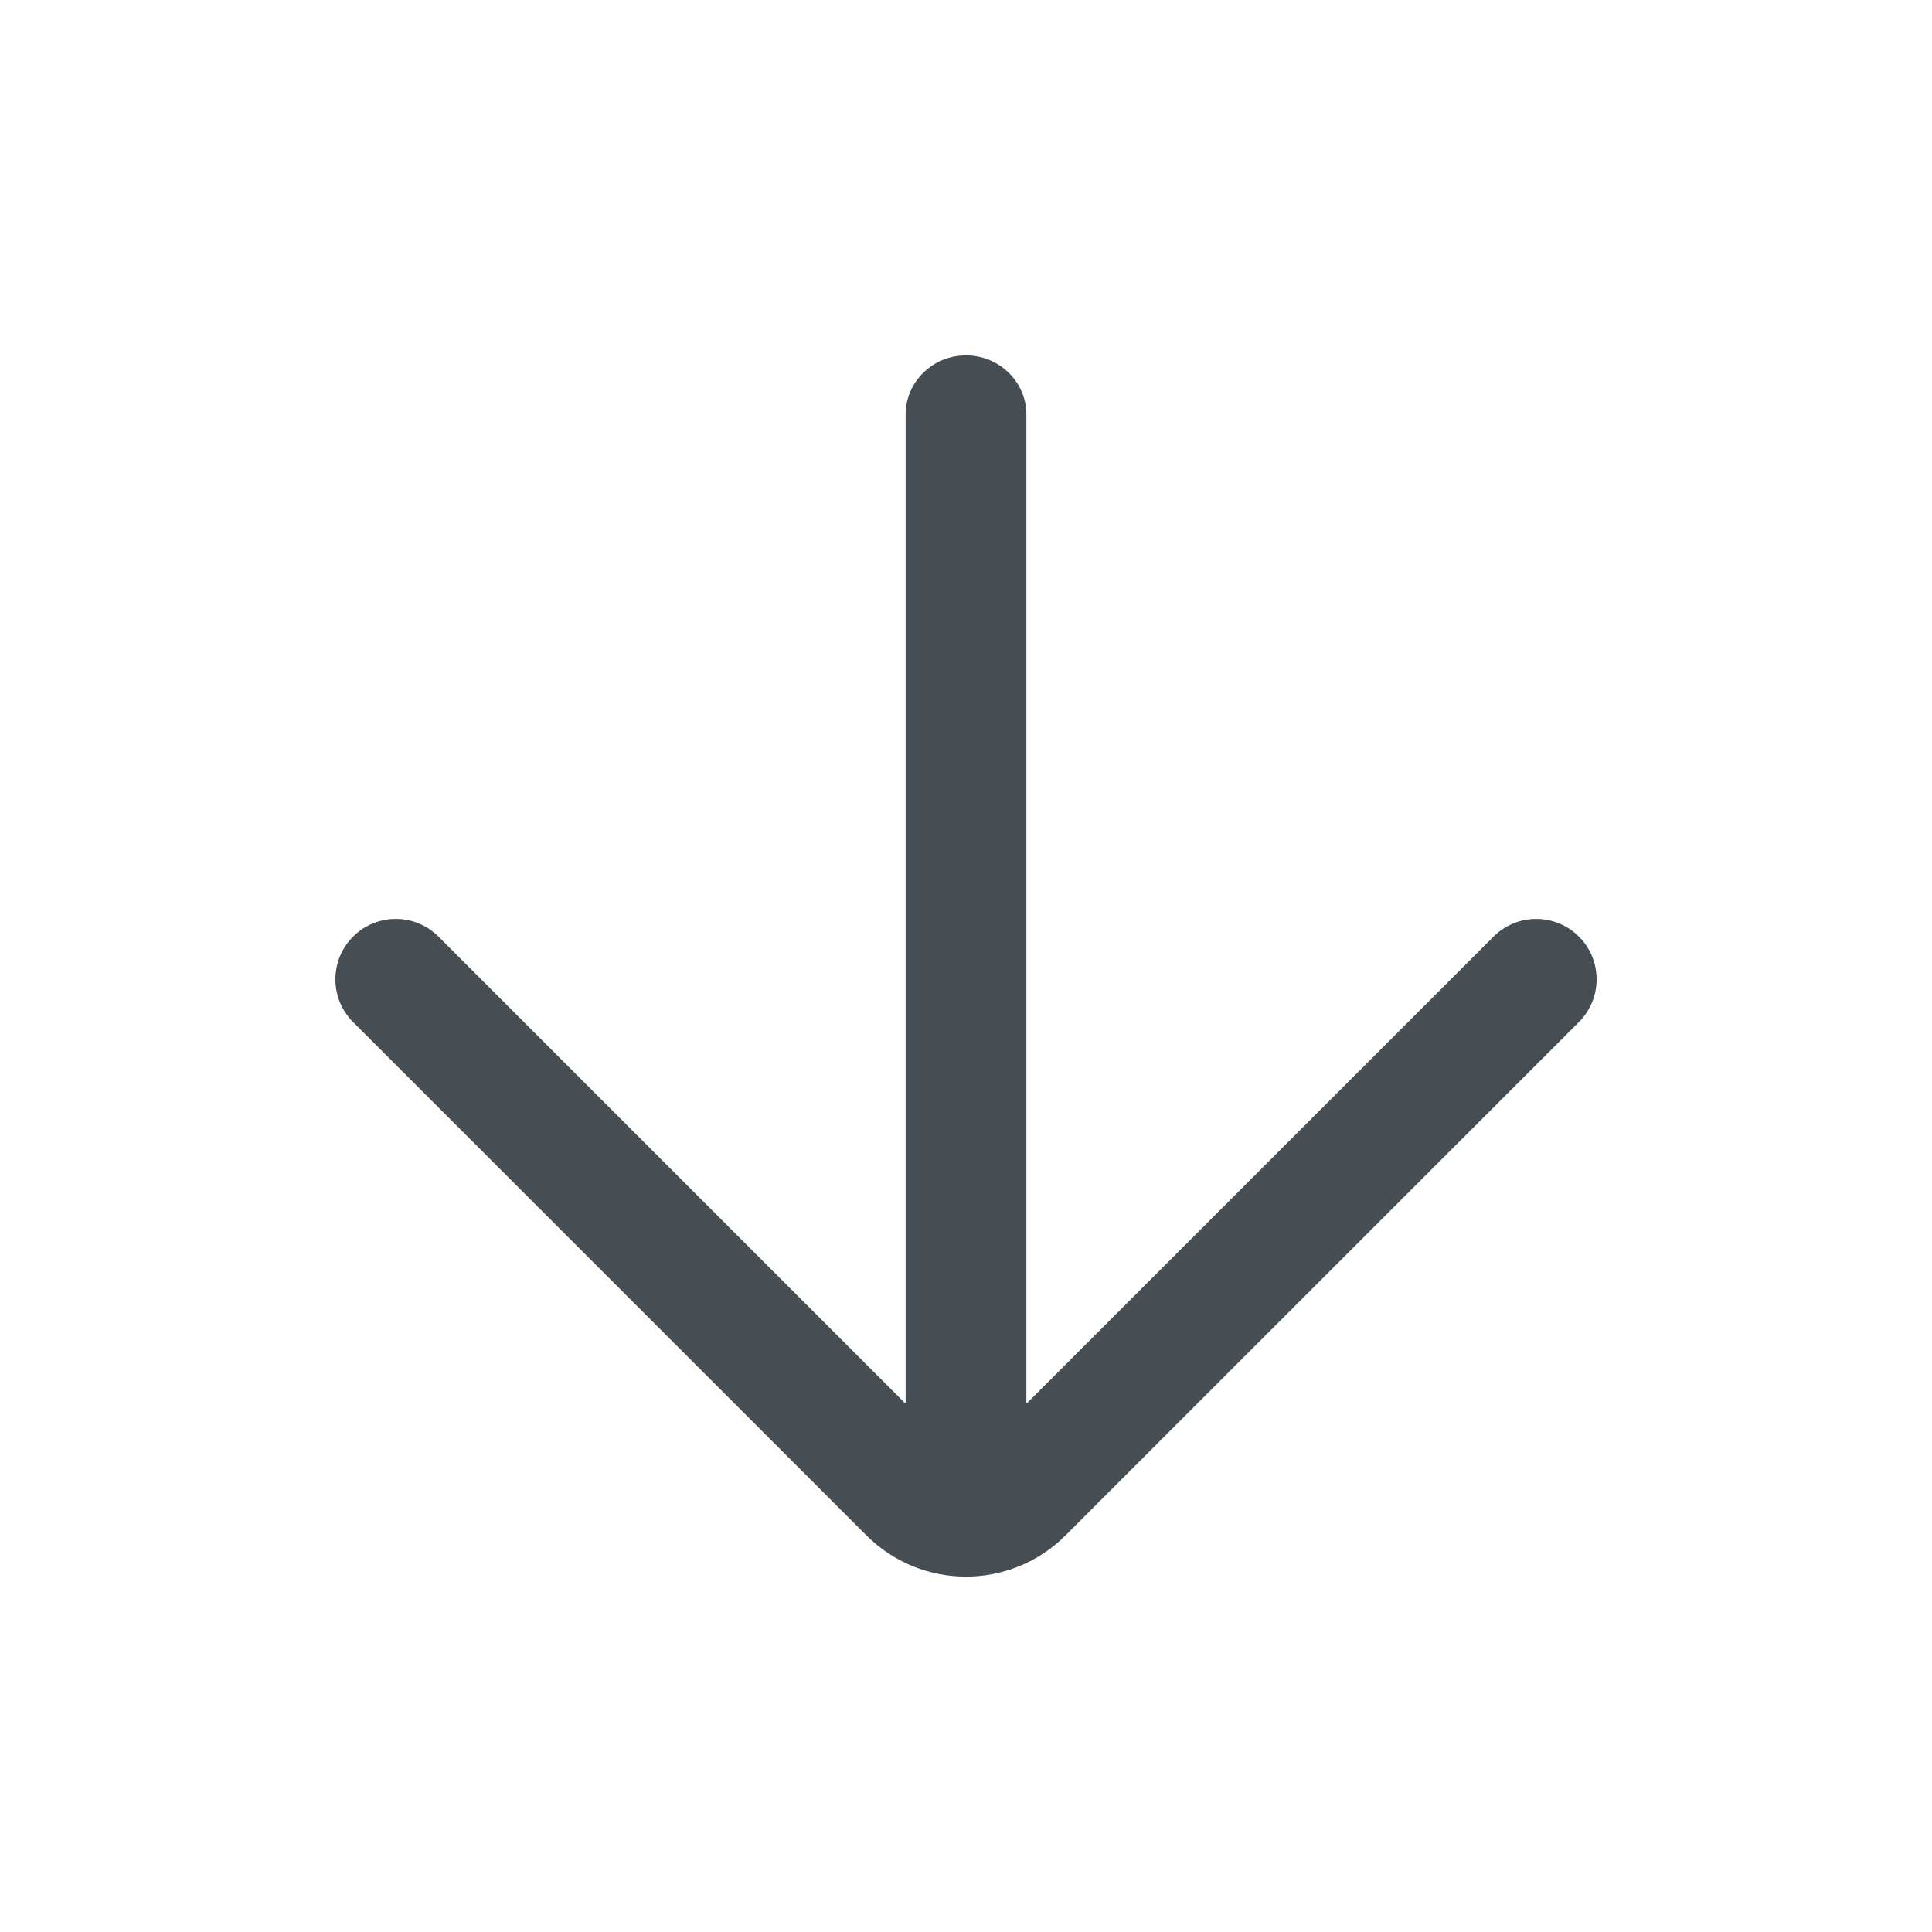
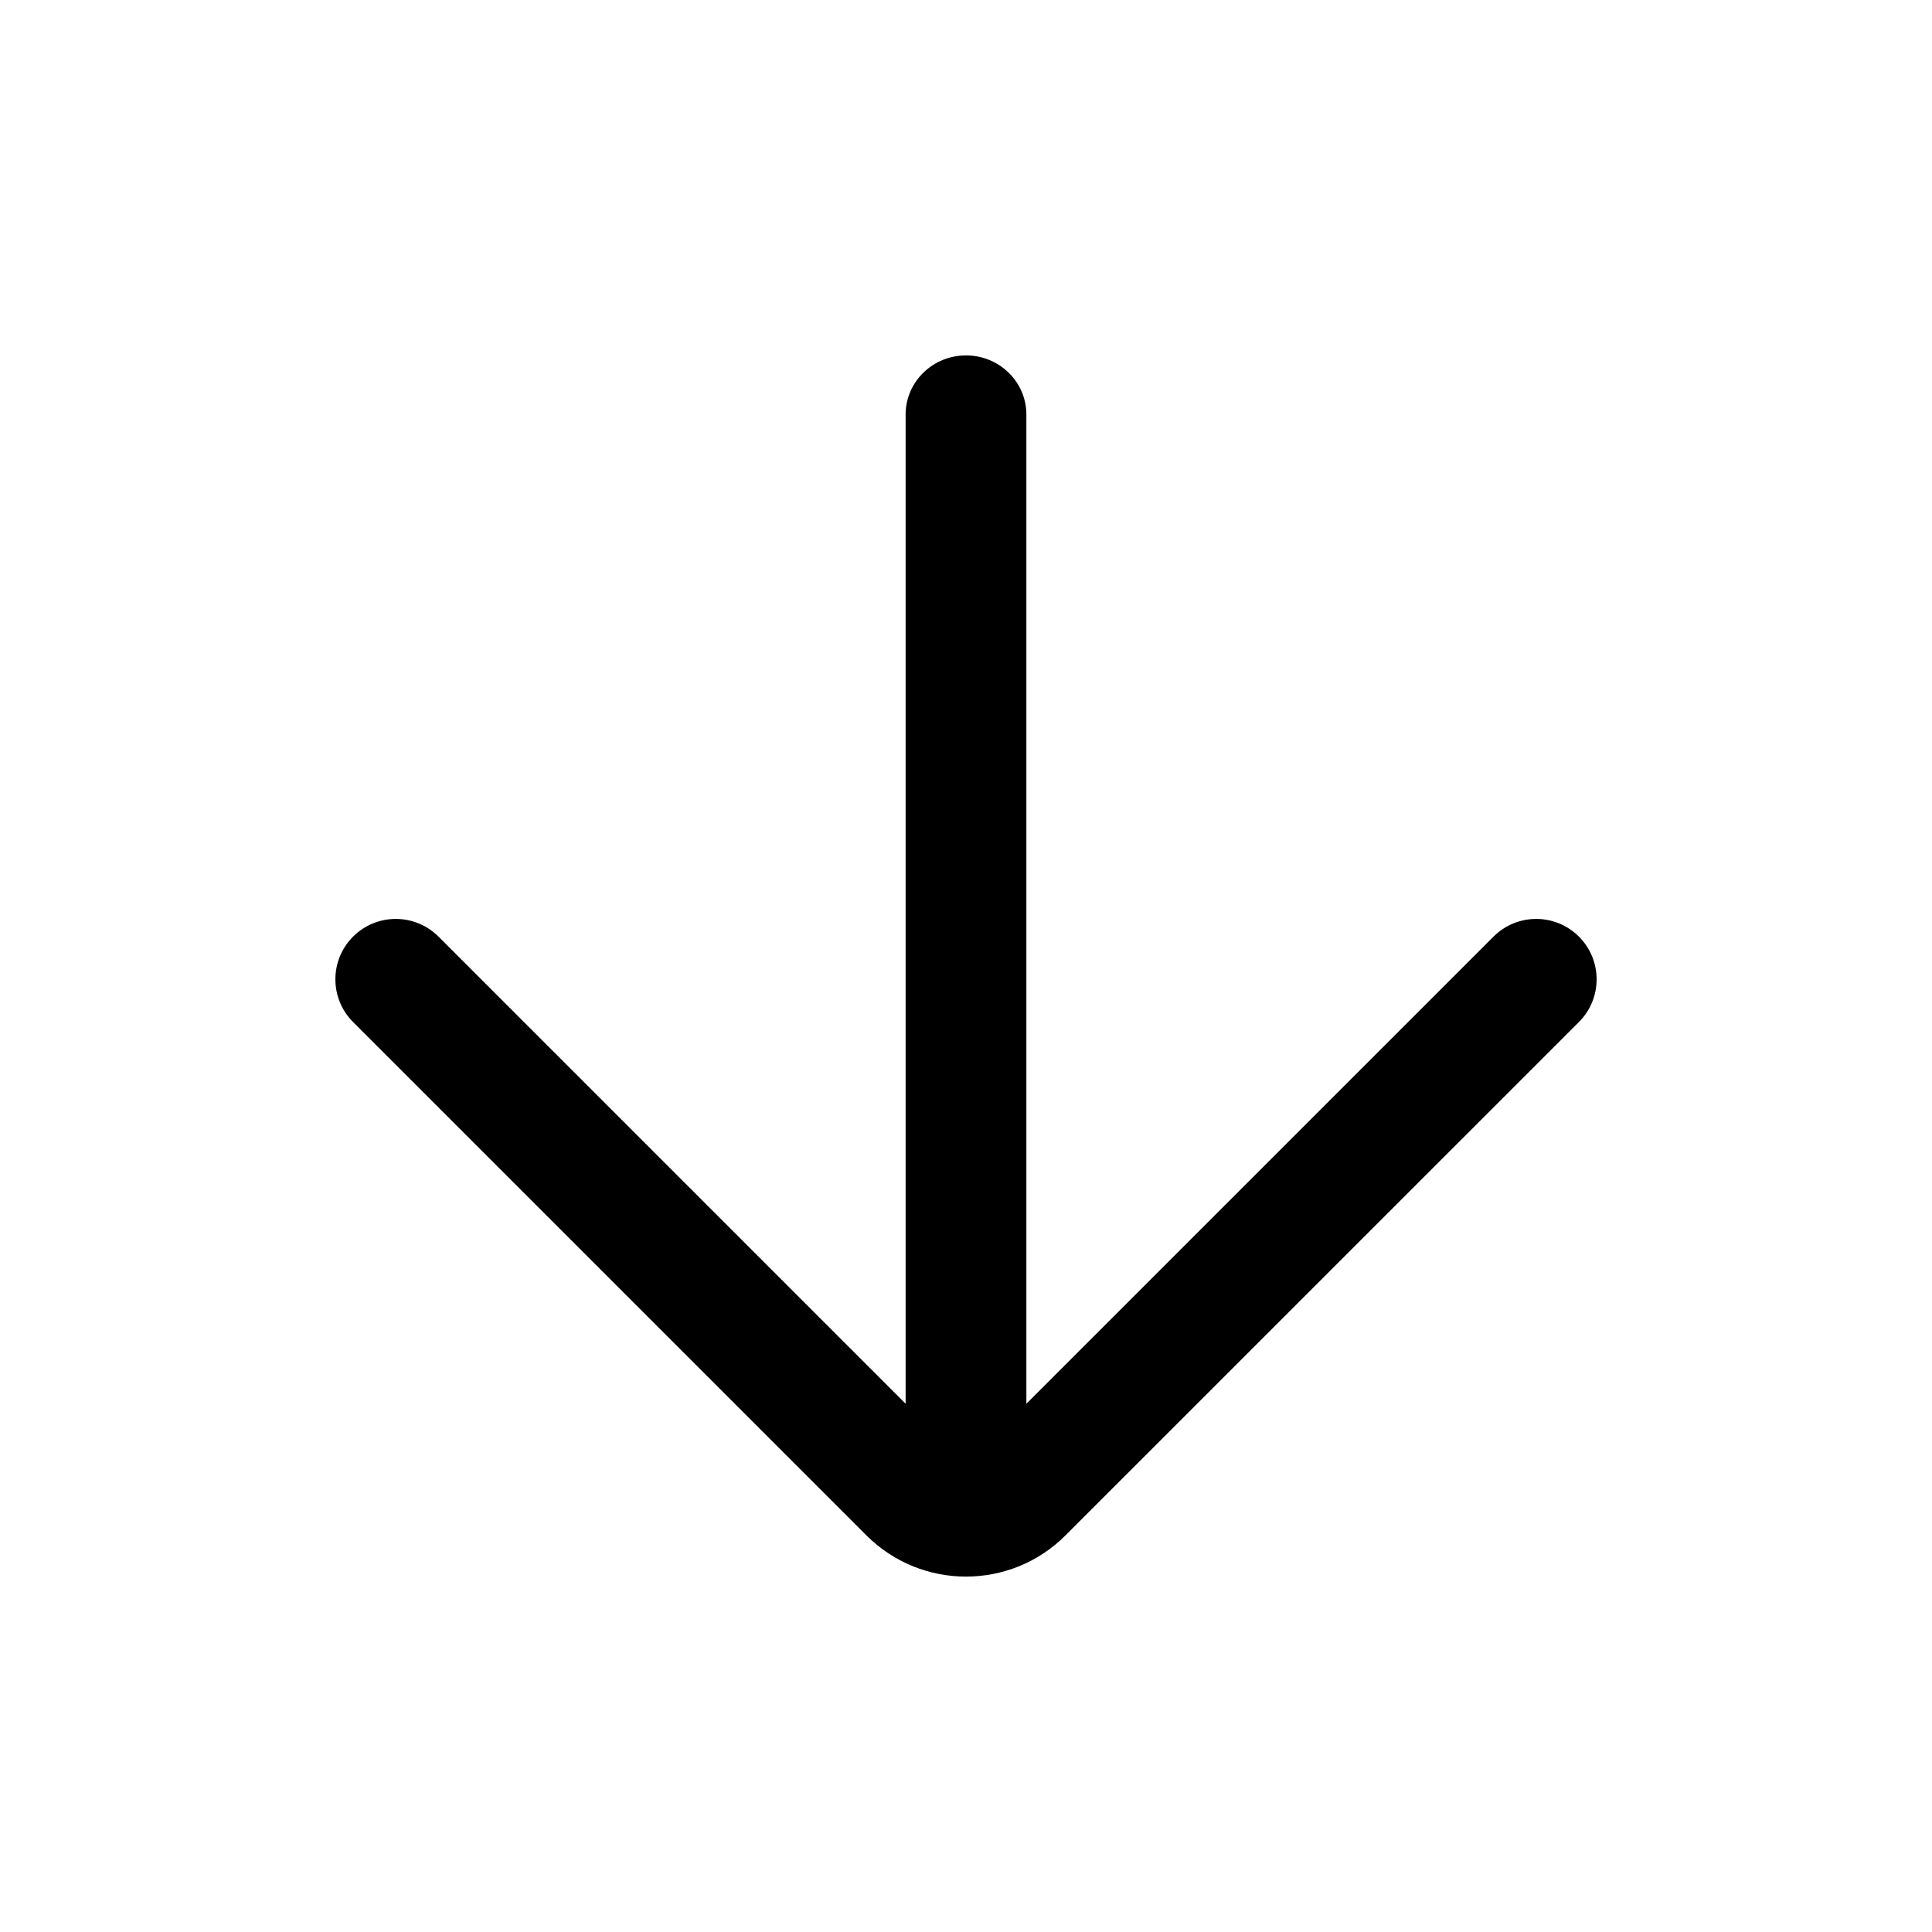
- <svg xmlns="http://www.w3.org/2000/svg" width="24" height="24" viewBox="0 0 24 24" fill="none">
-   <path fill-rule="evenodd" clip-rule="evenodd" d="M19.614 12.696C19.907 12.403 19.907 11.928 19.614 11.635C19.321 11.342 18.846 11.342 18.553 11.635L12.75 17.438L12.75 5.149C12.75 4.744 12.414 4.415 12 4.415C11.586 4.415 11.25 4.744 11.25 5.149L11.25 17.438L5.447 11.635C5.154 11.342 4.679 11.342 4.386 11.635C4.093 11.928 4.093 12.403 4.386 12.696L10.762 19.072C11.446 19.756 12.554 19.756 13.237 19.072L19.614 12.696Z" fill="#464E53" />
+ <svg xmlns="http://www.w3.org/2000/svg" width="24" height="24" viewBox="0 0 24 24">
+   <path fill-rule="evenodd" clip-rule="evenodd" d="M19.614 12.696C19.907 12.403 19.907 11.928 19.614 11.635C19.321 11.342 18.846 11.342 18.553 11.635L12.75 17.438L12.75 5.149C12.75 4.744 12.414 4.415 12 4.415C11.586 4.415 11.25 4.744 11.25 5.149L11.25 17.438L5.447 11.635C5.154 11.342 4.679 11.342 4.386 11.635C4.093 11.928 4.093 12.403 4.386 12.696L10.762 19.072C11.446 19.756 12.554 19.756 13.237 19.072L19.614 12.696Z" />
</svg>
